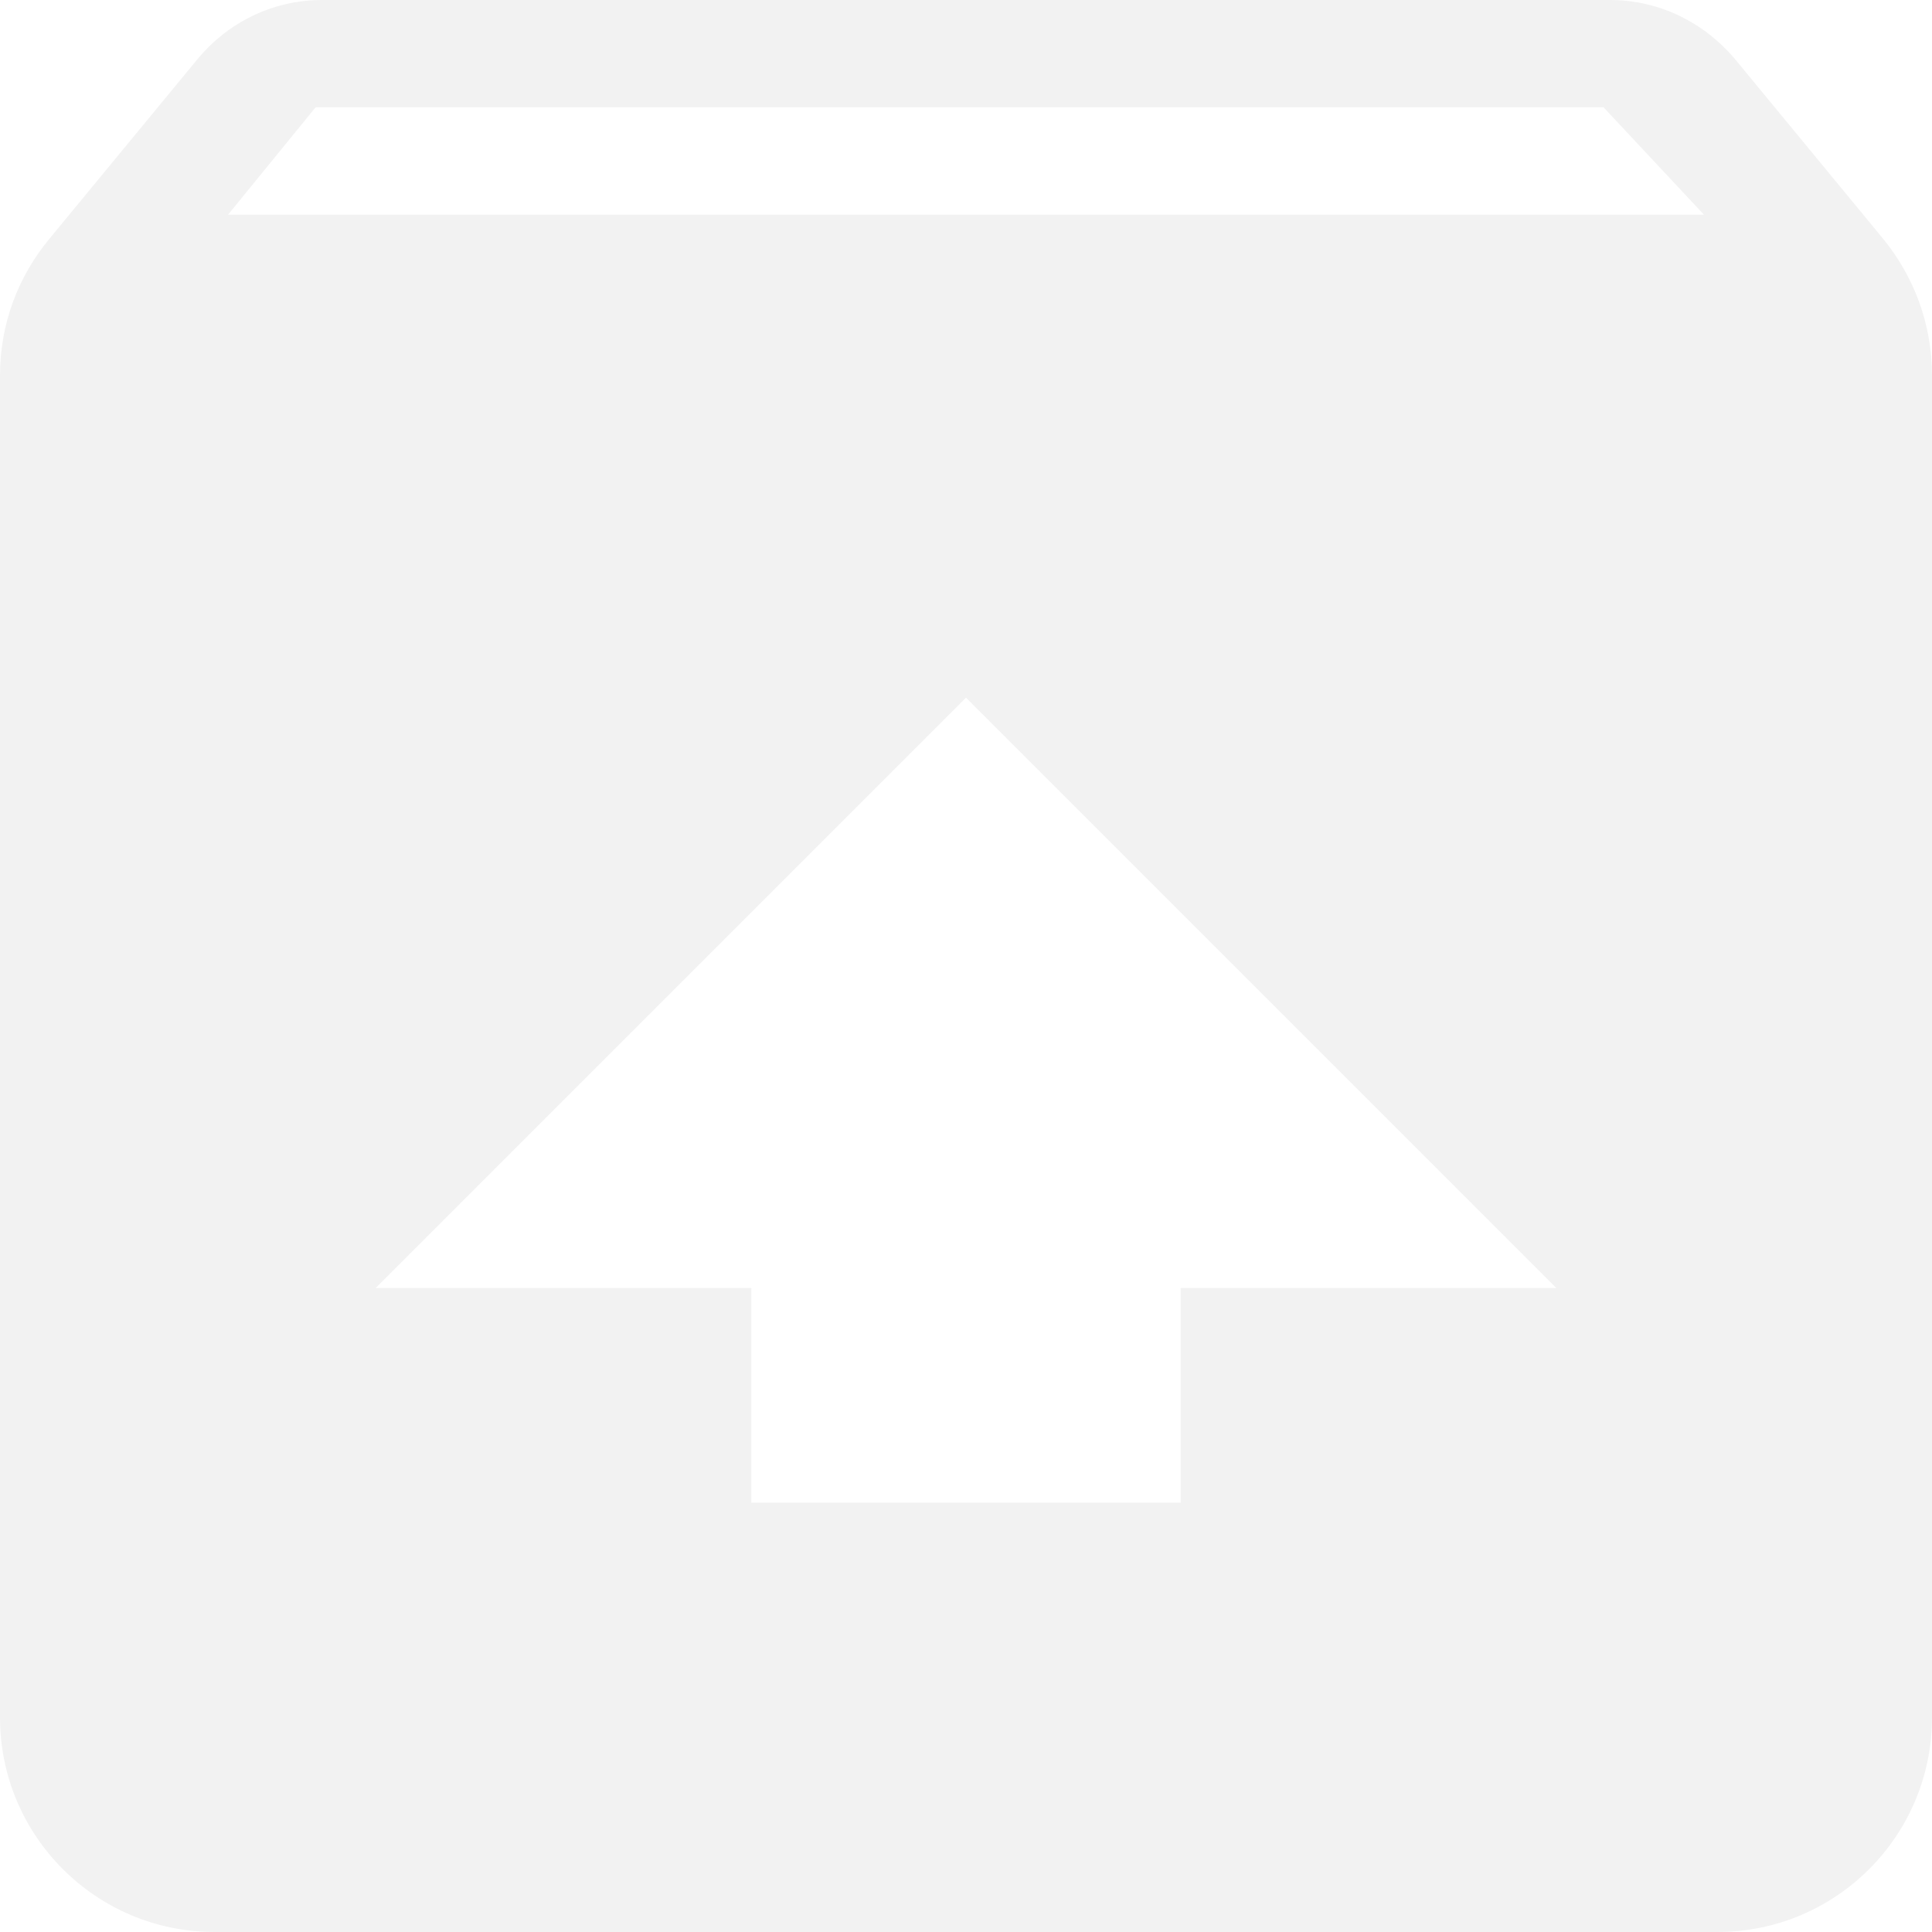
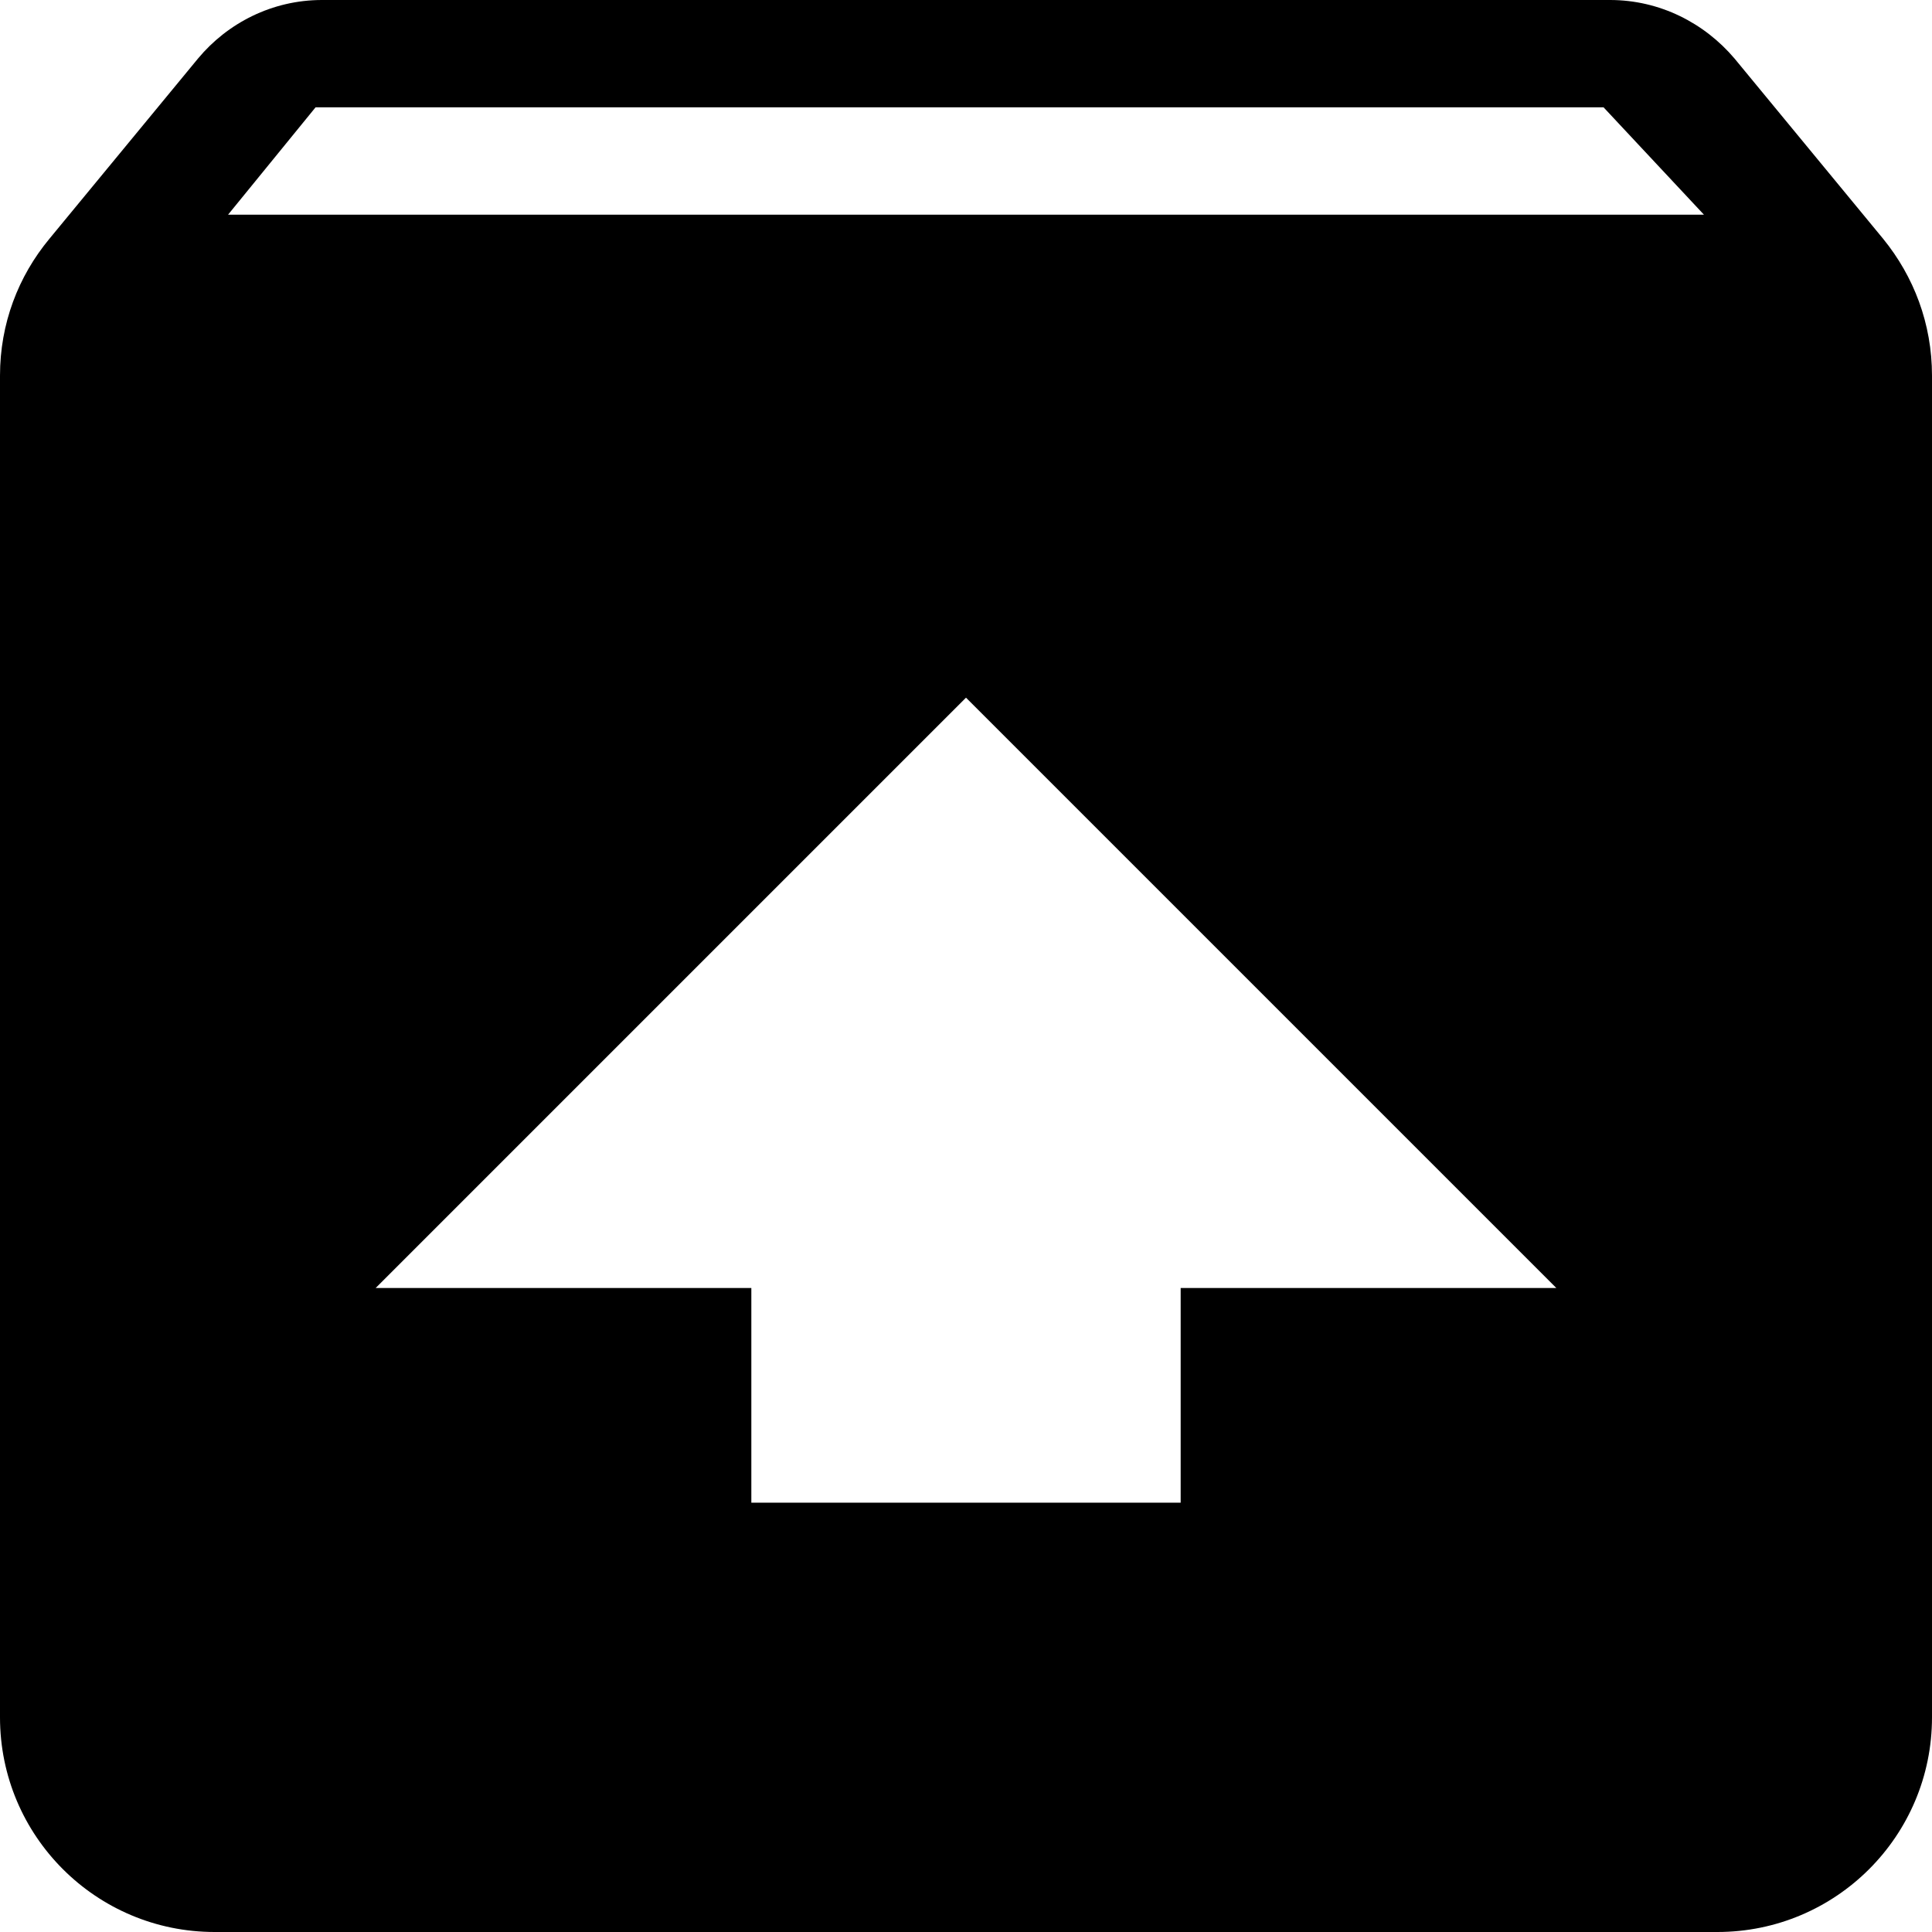
<svg xmlns="http://www.w3.org/2000/svg" version="1.1" id="Capa_1" x="0px" y="0px" viewBox="0 0 384 384" style="enable-background:new 0 0 384 384;" xml:space="preserve">
  <defs id="defs41" />
  <g id="g6">
    <g id="g4" style="fill:#f2f2f2;fill-opacity:1">
-       <path d="M374.293,47.467l-29.547-35.84C338.773,4.587,329.92,0,320,0H64c-9.92,0-18.773,4.587-24.64,11.627L9.813,47.467    C3.627,54.933,0,64.32,0,74.667v266.667C0,364.907,19.093,384,42.667,384h298.667C364.907,384,384,364.907,384,341.333V74.667    C384,64.32,380.373,54.933,374.293,47.467z M234.667,256v42.667h-85.333V256H74.667L192,138.667L309.333,256H234.667z     M45.333,42.667L62.72,21.333h256l19.947,21.333H45.333z" id="path2" style="fill:#f2f2f2;fill-opacity:1" />
+       <path d="M374.293,47.467l-29.547-35.84C338.773,4.587,329.92,0,320,0H64c-9.92,0-18.773,4.587-24.64,11.627L9.813,47.467    C3.627,54.933,0,64.32,0,74.667v266.667C0,364.907,19.093,384,42.667,384h298.667C364.907,384,384,364.907,384,341.333V74.667    C384,64.32,380.373,54.933,374.293,47.467z M234.667,256v42.667h-85.333V256H74.667L192,138.667L309.333,256H234.667z     M45.333,42.667L62.72,21.333h256l19.947,21.333H45.333z" id="path2" style="fill:#000000;fill-opacity:1" />
    </g>
  </g>
  <g id="g8">
</g>
  <g id="g10">
</g>
  <g id="g12">
</g>
  <g id="g14">
</g>
  <g id="g16">
</g>
  <g id="g18">
</g>
  <g id="g20">
</g>
  <g id="g22">
</g>
  <g id="g24">
</g>
  <g id="g26">
</g>
  <g id="g28">
</g>
  <g id="g30">
</g>
  <g id="g32">
</g>
  <g id="g34">
</g>
  <g id="g36">
</g>
</svg>
